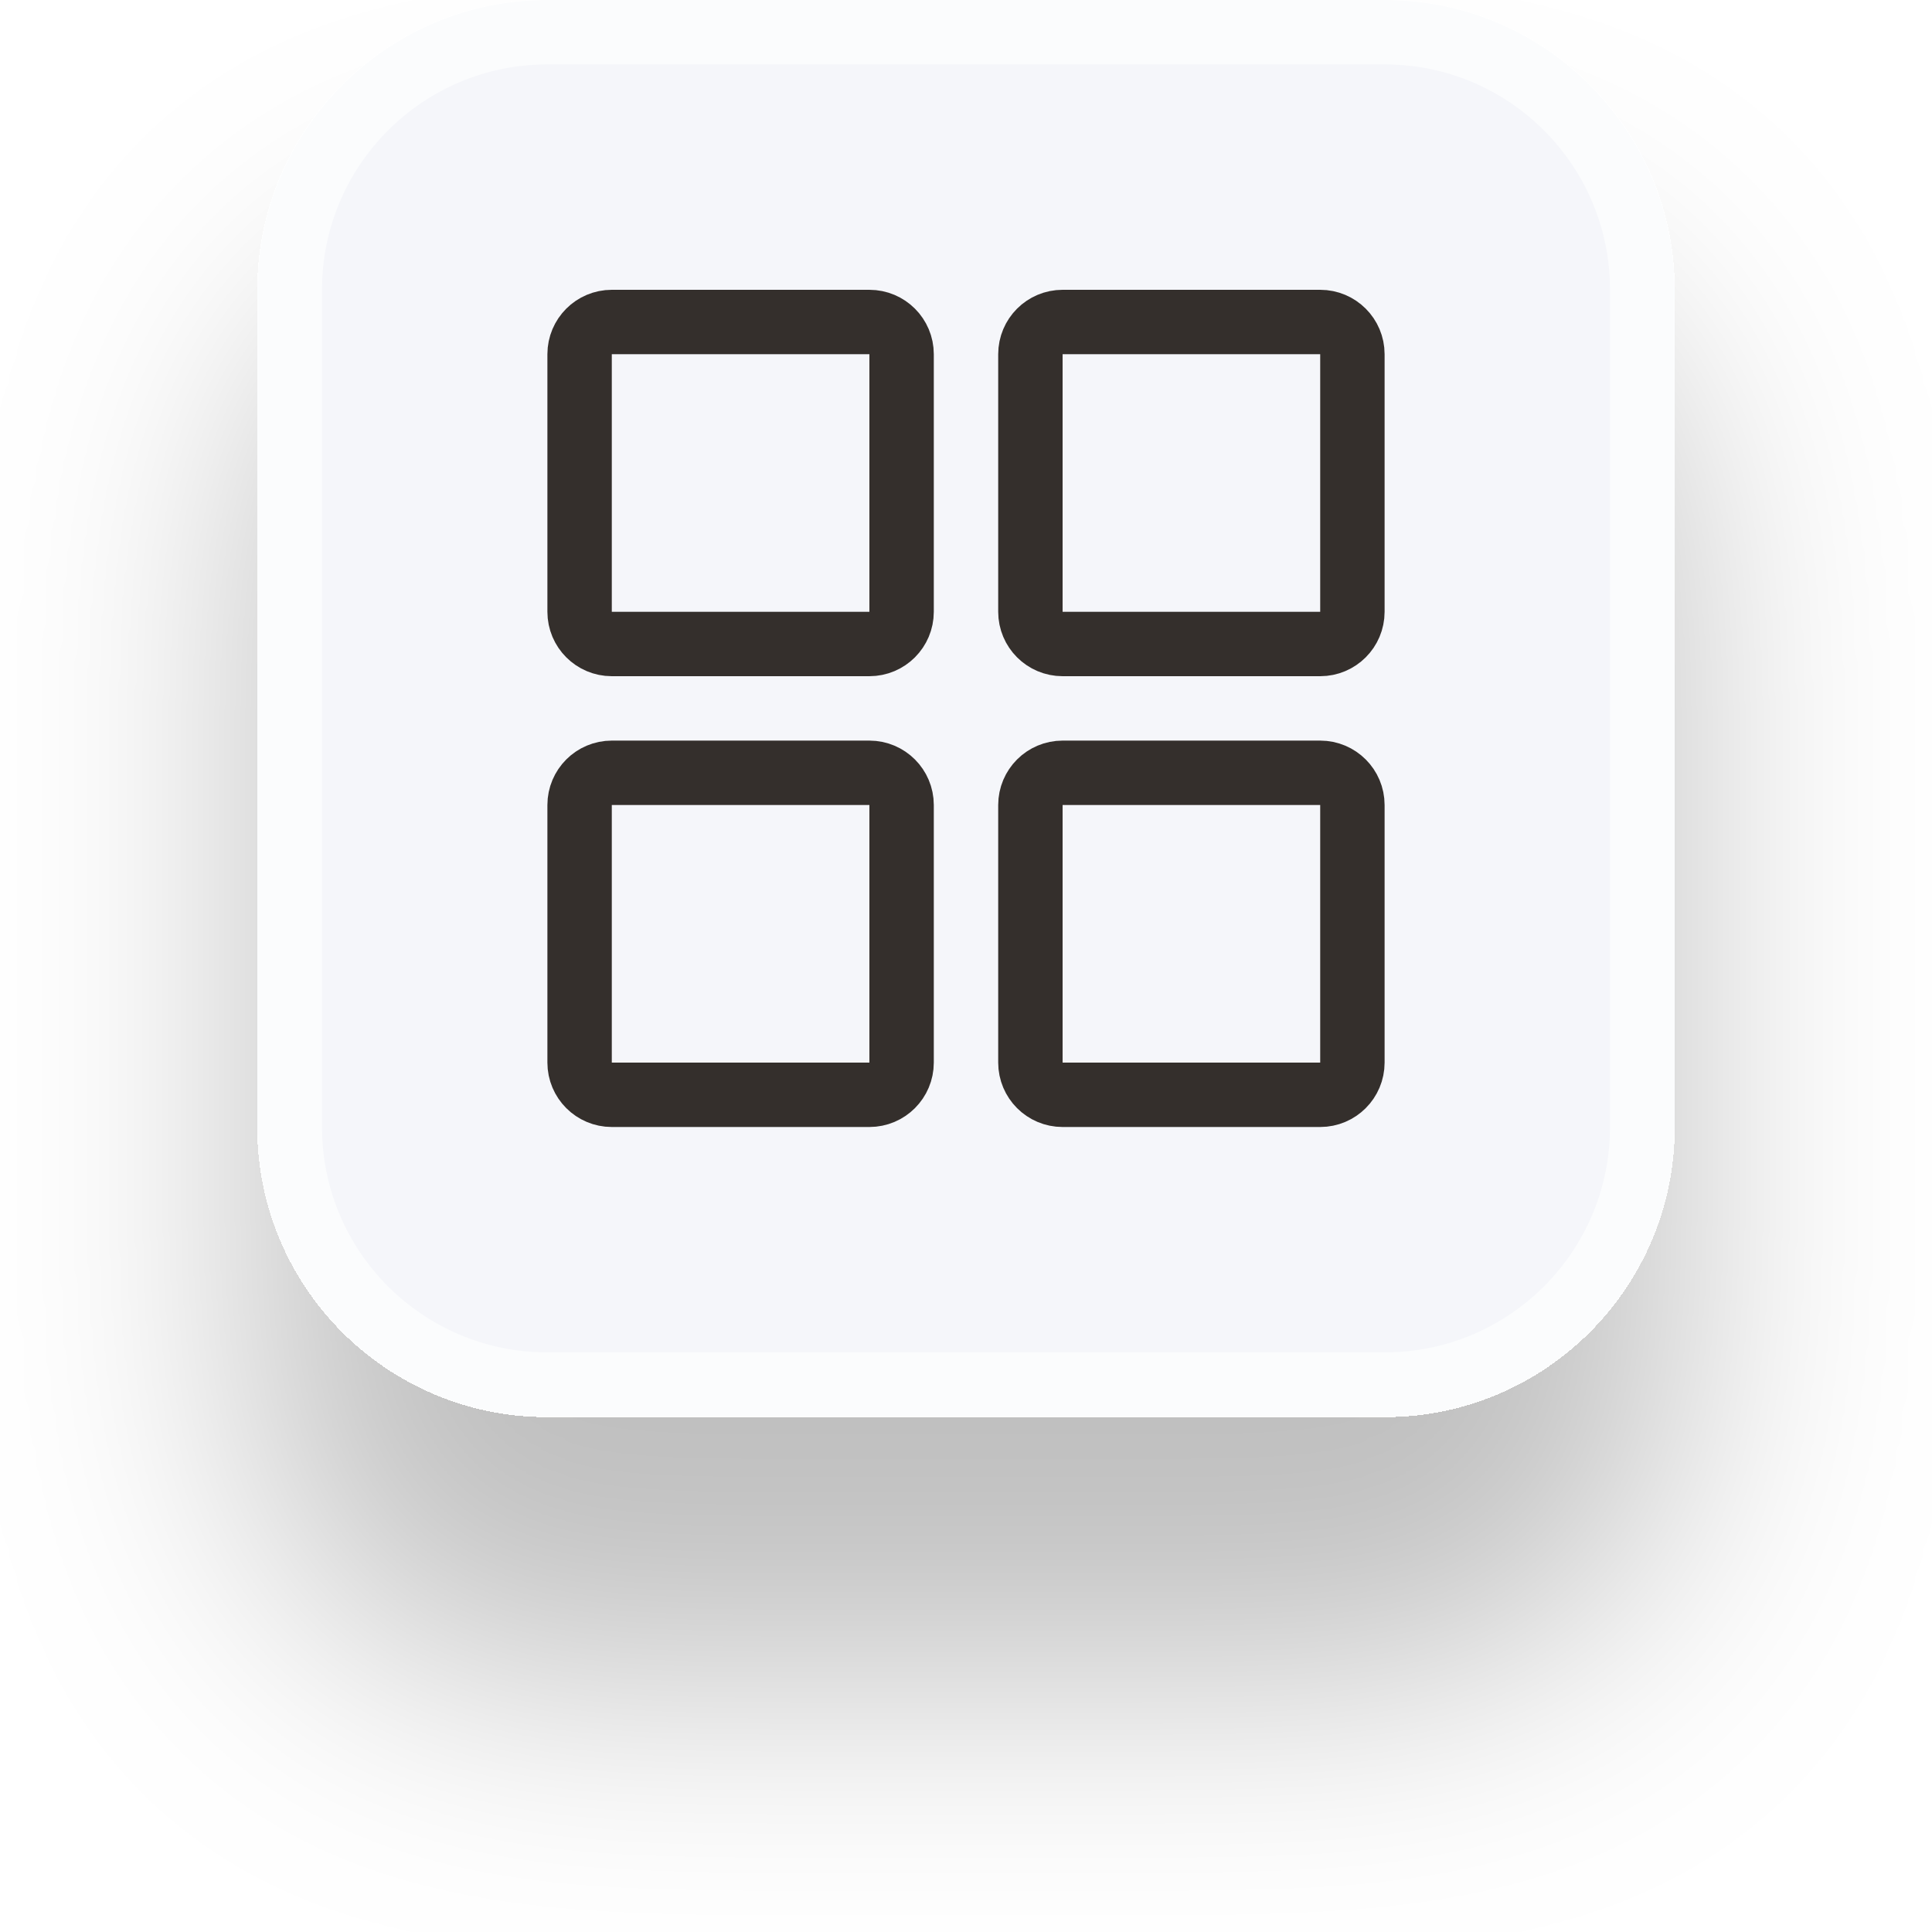
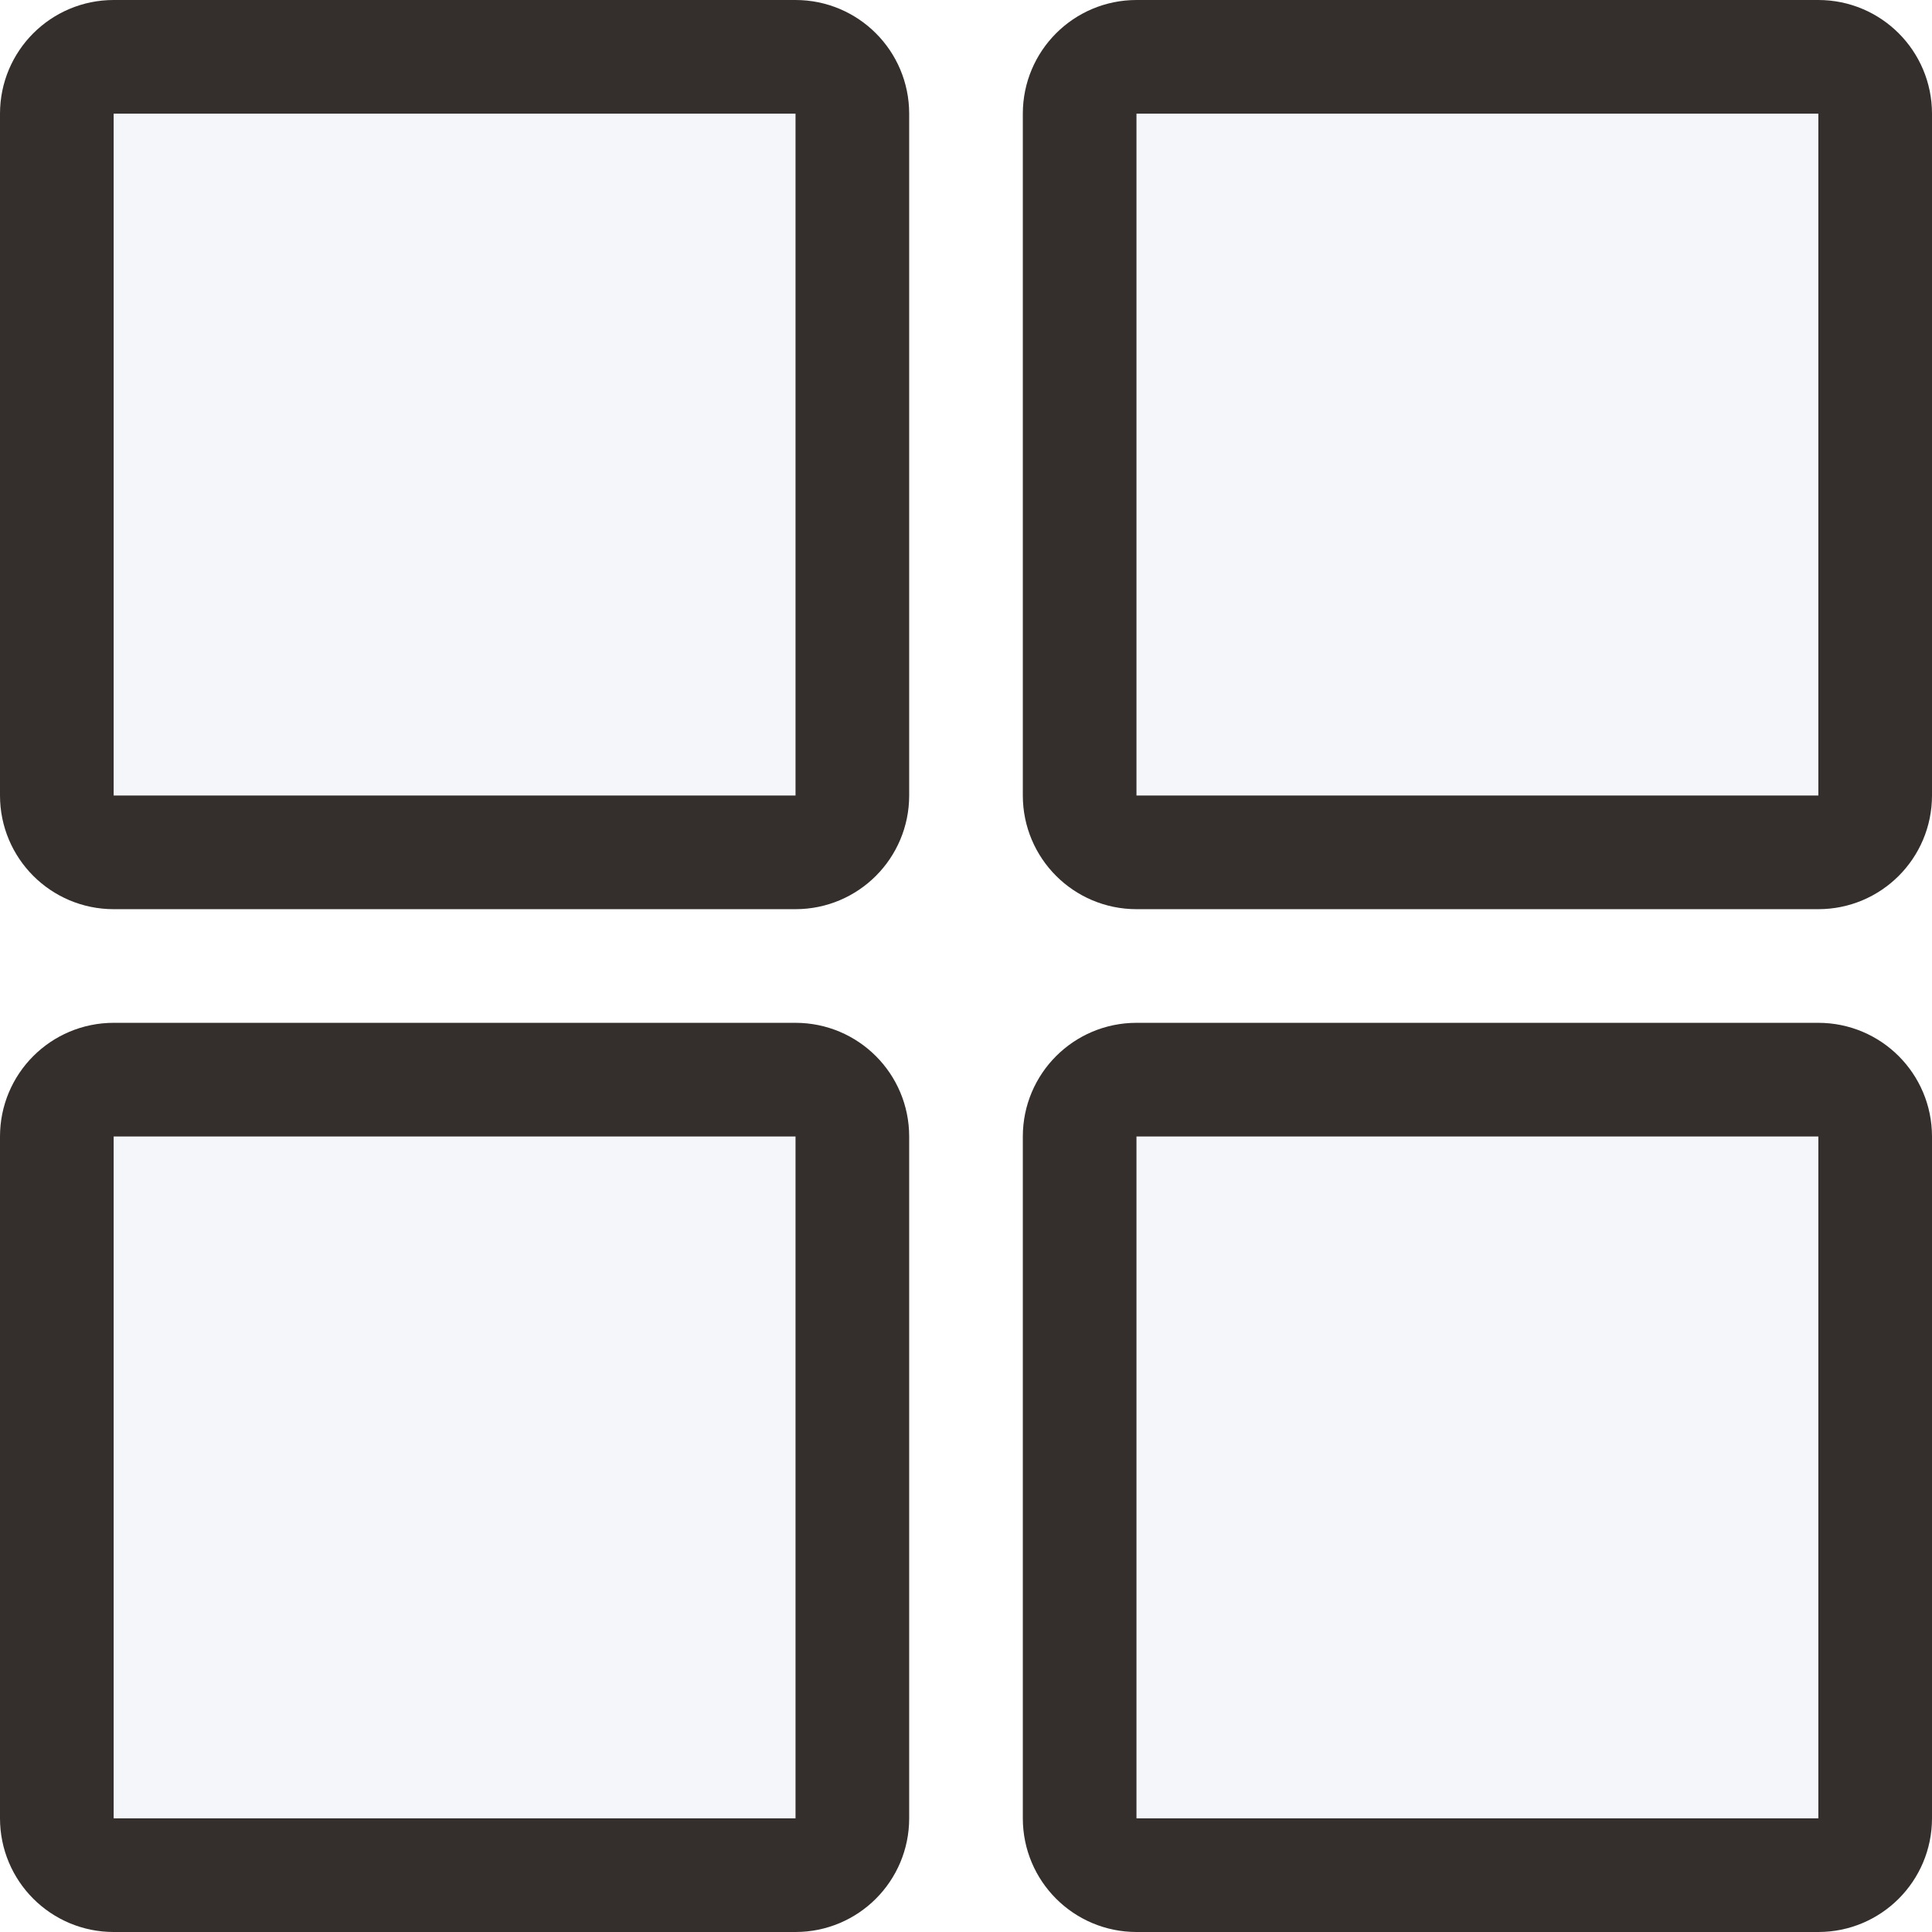
- <svg xmlns="http://www.w3.org/2000/svg" width="30" height="30" viewBox="0 0 30 30" fill="none">
-   <g filter="url(#filter0_d_215_74)">
-     <rect x="4.5" y="0.5" width="21" height="21" rx="4" fill="#F5F6FA" stroke="#FBFCFD" />
-   </g>
-   <rect x="9" y="5" width="5" height="5" rx="0.5" fill="#F5F6FA" stroke="#342F2C" />
-   <rect x="16" y="5" width="5" height="5" rx="0.5" fill="#F5F6FA" stroke="#342F2C" />
-   <rect x="9" y="12" width="5" height="5" rx="0.5" fill="#F5F6FA" stroke="#342F2C" />
-   <rect x="16" y="12" width="5" height="5" rx="0.5" fill="#F5F6FA" stroke="#342F2C" />
-   <defs>
-     <filter id="filter0_d_215_74" x="0" y="0" width="30" height="30" filterUnits="userSpaceOnUse" color-interpolation-filters="sRGB">
-       <feFlood flood-opacity="0" result="BackgroundImageFix" />
-       <feColorMatrix in="SourceAlpha" type="matrix" values="0 0 0 0 0 0 0 0 0 0 0 0 0 0 0 0 0 0 127 0" result="hardAlpha" />
-       <feOffset dy="4" />
-       <feGaussianBlur stdDeviation="2" />
-       <feComposite in2="hardAlpha" operator="out" />
-       <feColorMatrix type="matrix" values="0 0 0 0 0 0 0 0 0 0 0 0 0 0 0 0 0 0 0.25 0" />
-       <feBlend mode="normal" in2="BackgroundImageFix" result="effect1_dropShadow_215_74" />
-       <feBlend mode="normal" in="SourceGraphic" in2="effect1_dropShadow_215_74" result="shape" />
-     </filter>
-   </defs>
+ <svg xmlns="http://www.w3.org/2000/svg" width="17" height="17" viewBox="0 0 17 17" fill="none">
+   <rect x="0.5" y="0.5" width="7" height="7" rx="0.5" fill="#F5F6FA" stroke="#342F2C" />
+   <rect x="9.5" y="0.5" width="7" height="7" rx="0.5" fill="#F5F6FA" stroke="#342F2C" />
+   <rect x="0.5" y="9.5" width="7" height="7" rx="0.5" fill="#F5F6FA" stroke="#342F2C" />
+   <rect x="9.5" y="9.5" width="7" height="7" rx="0.5" fill="#F5F6FA" stroke="#342F2C" />
</svg>
